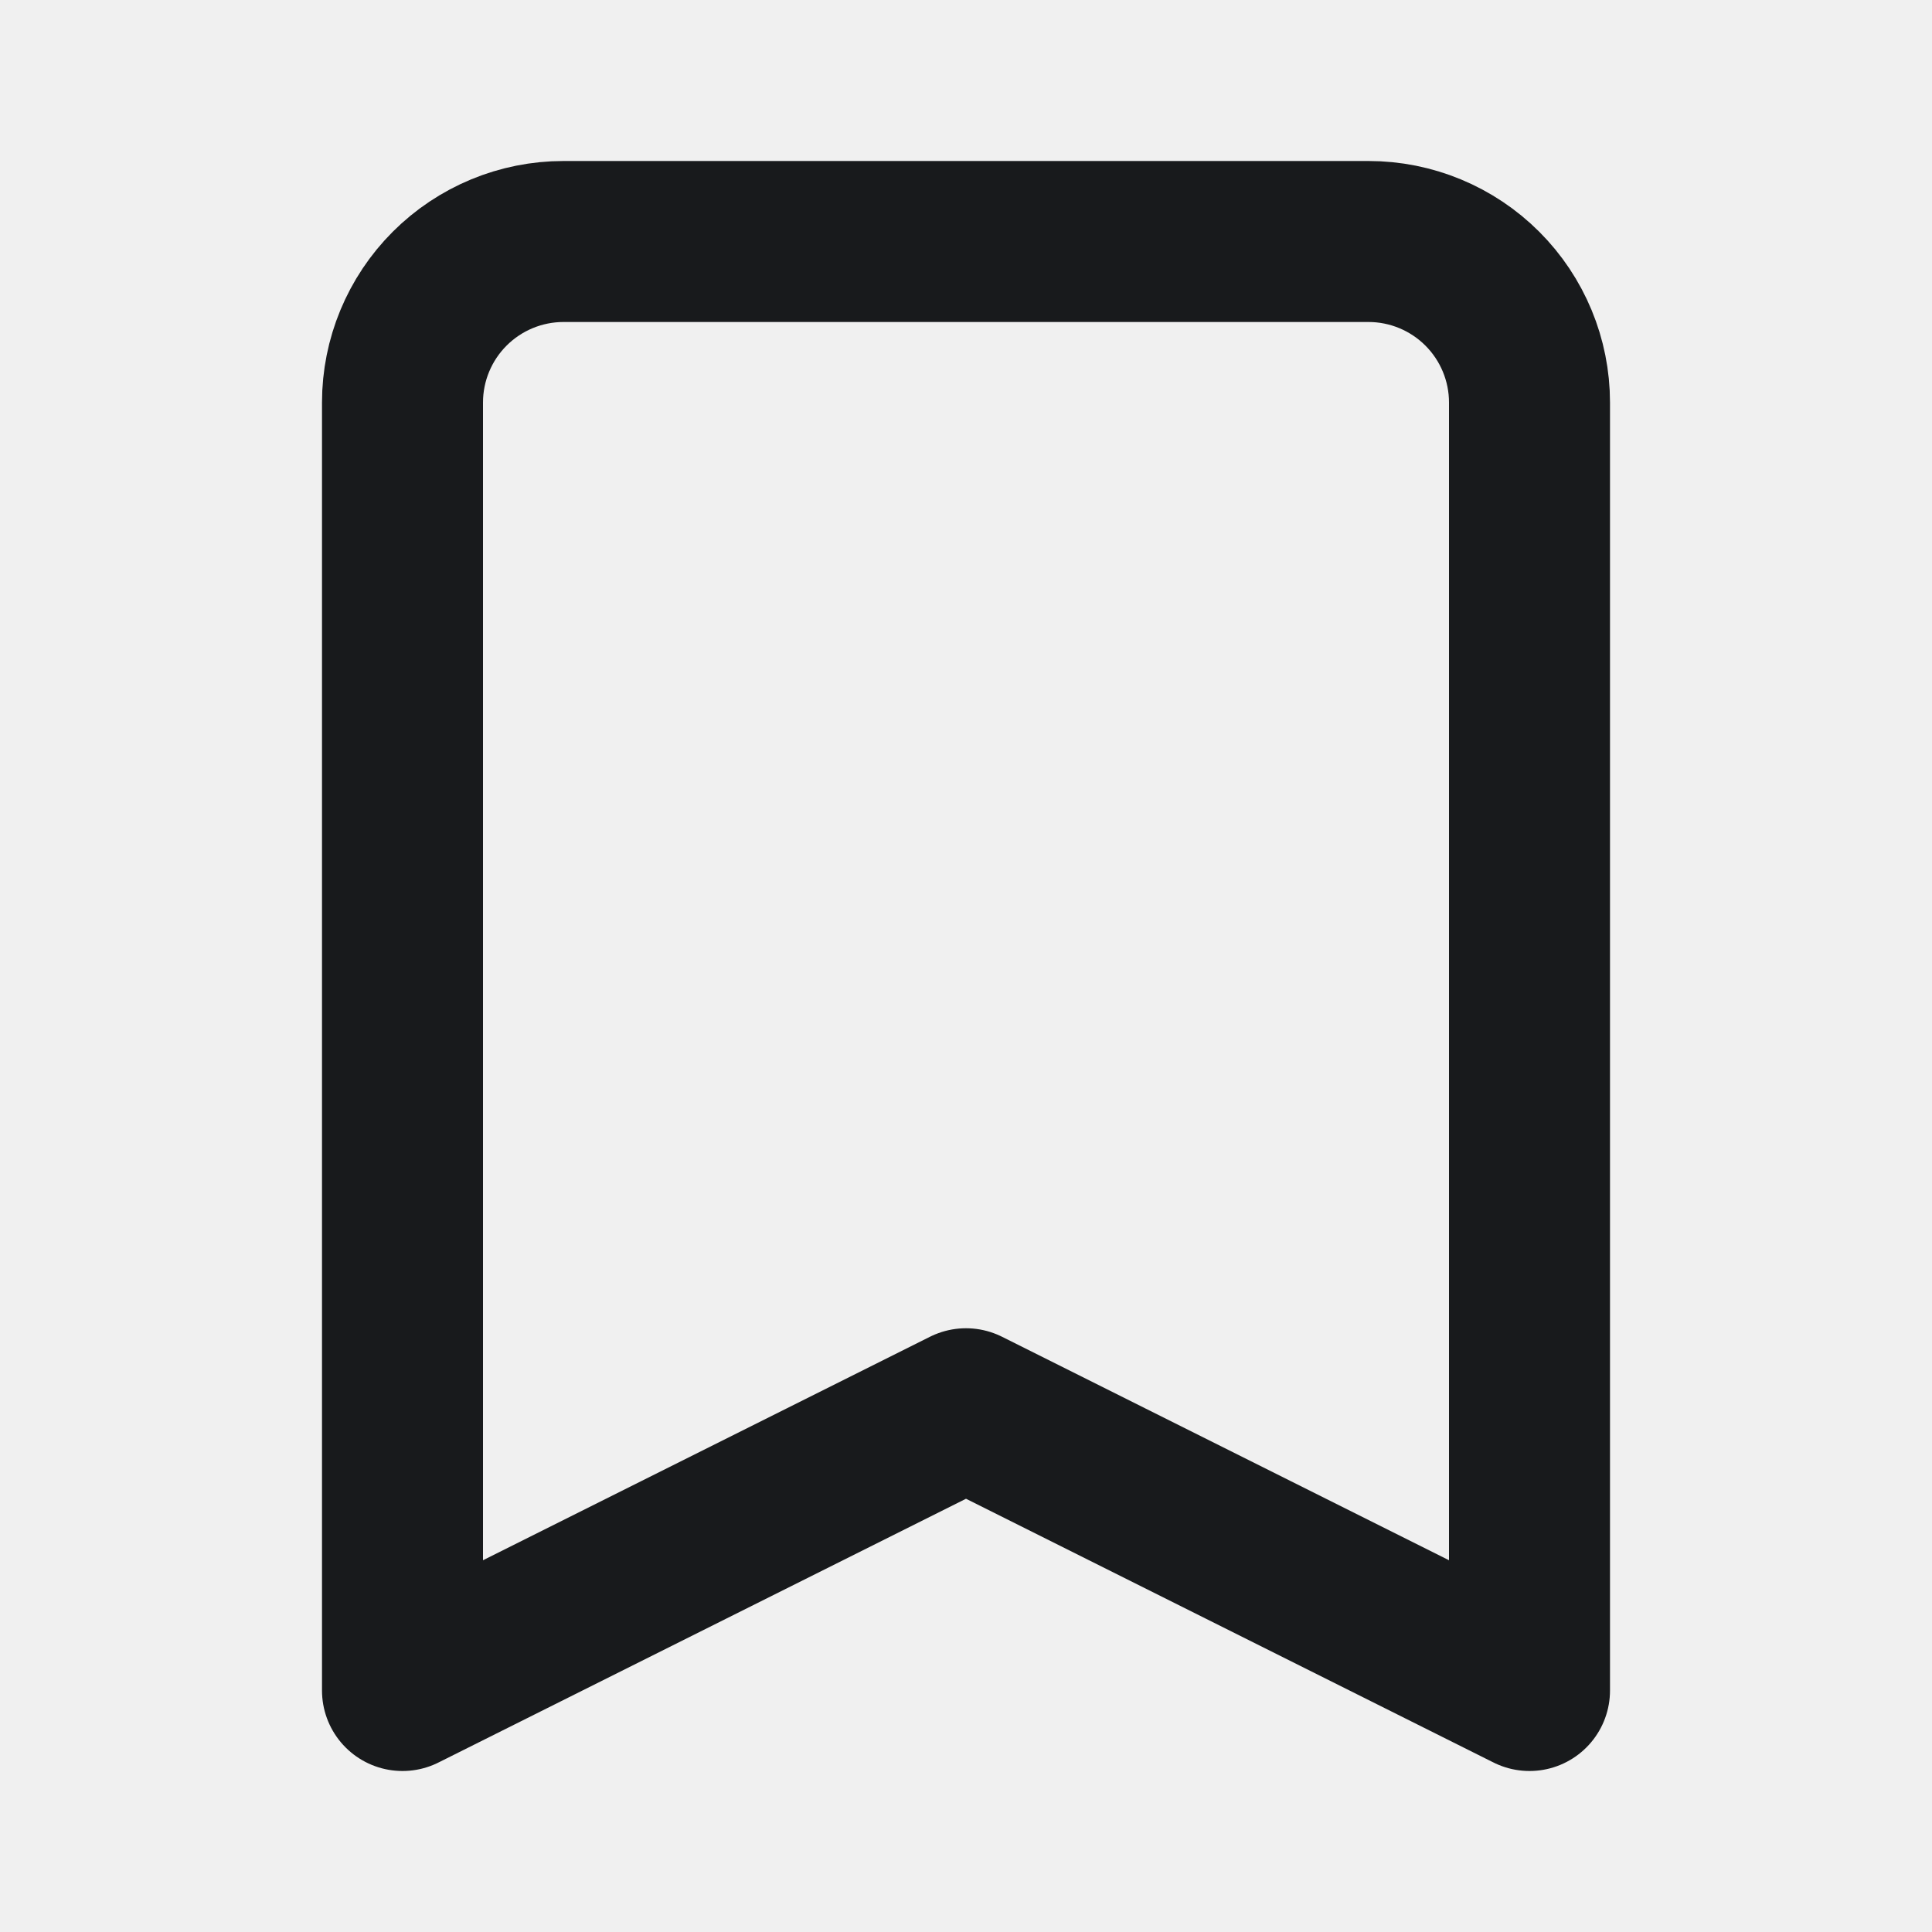
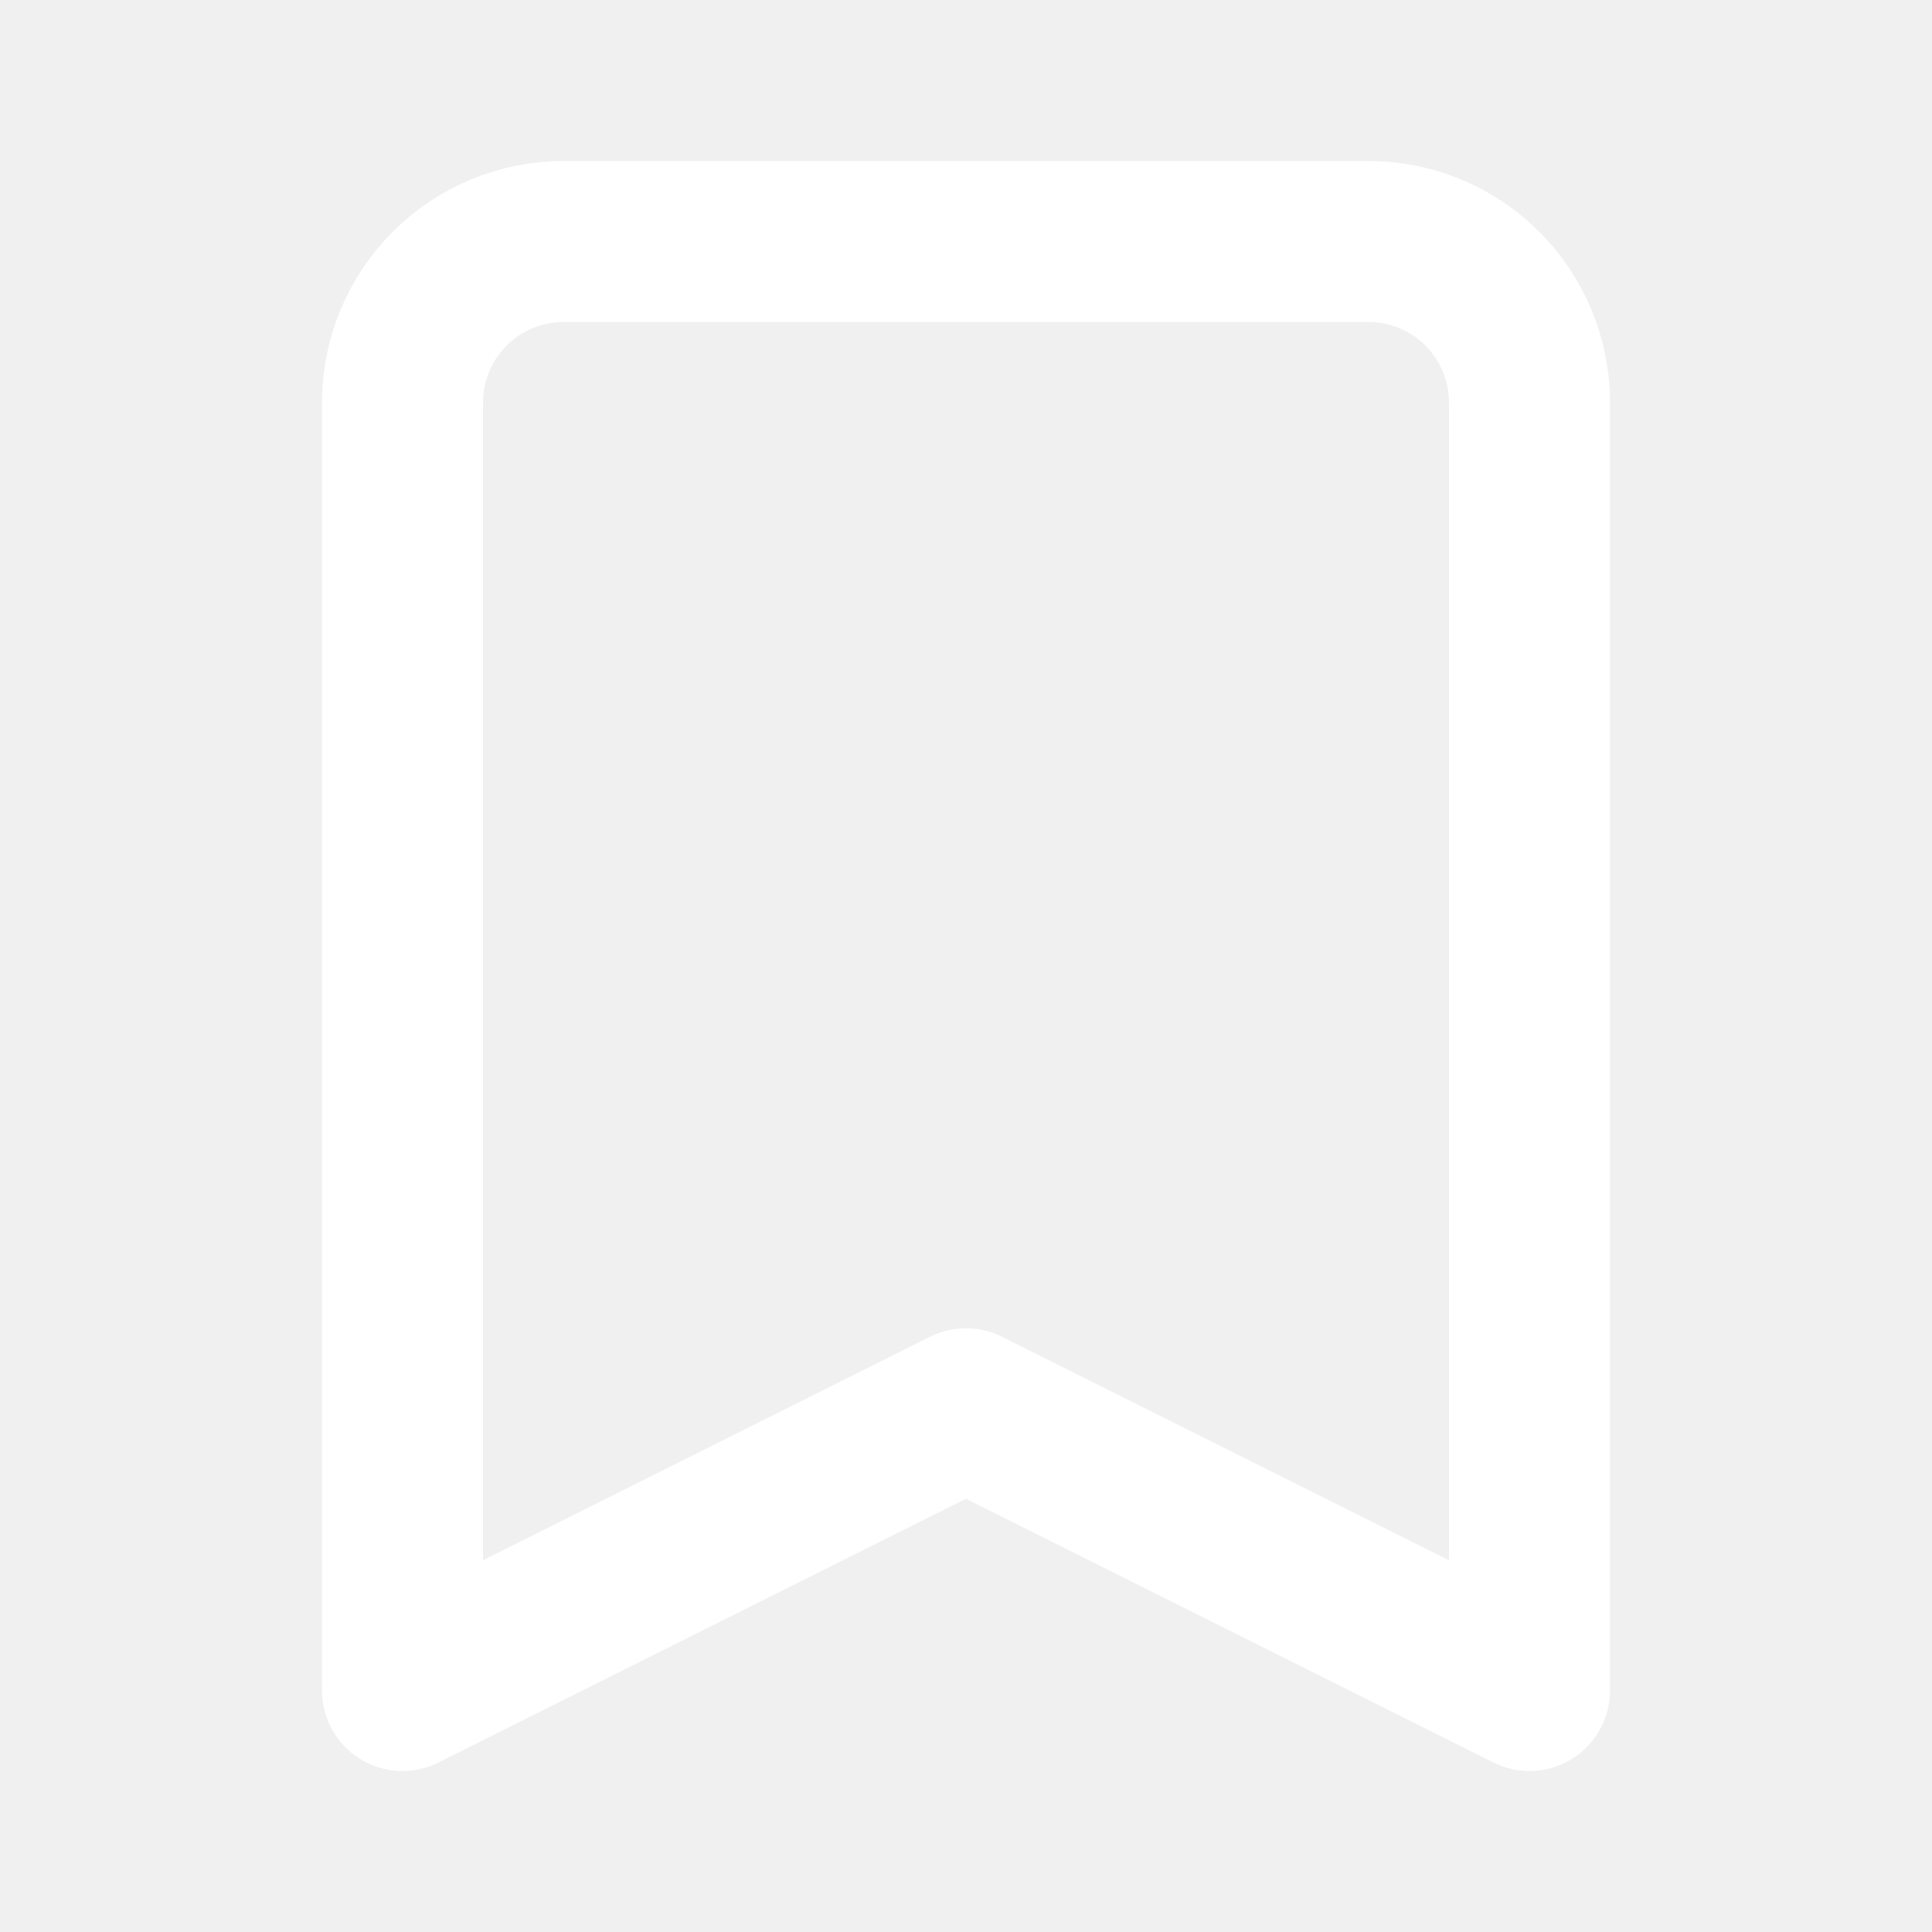
<svg xmlns="http://www.w3.org/2000/svg" width="24" height="24" viewBox="0 0 24 24" fill="none">
-   <path d="M5.586 3.586C5.211 3.961 5 4.47 5 5V21L12 17.5L19 21V5C19 4.47 18.789 3.961 18.414 3.586C18.039 3.211 17.53 3 17 3H7C6.47 3 5.961 3.211 5.586 3.586Z" stroke="#181A1C" stroke-width="2" stroke-linecap="round" stroke-linejoin="round" />
+   <path d="M5.586 3.586C5.211 3.961 5 4.47 5 5V21L12 17.5L19 21V5C19 4.47 18.789 3.961 18.414 3.586C18.039 3.211 17.53 3 17 3H7C6.47 3 5.961 3.211 5.586 3.586Z" stroke="white" stroke-width="2" stroke-linecap="round" stroke-linejoin="round" />
</svg>
